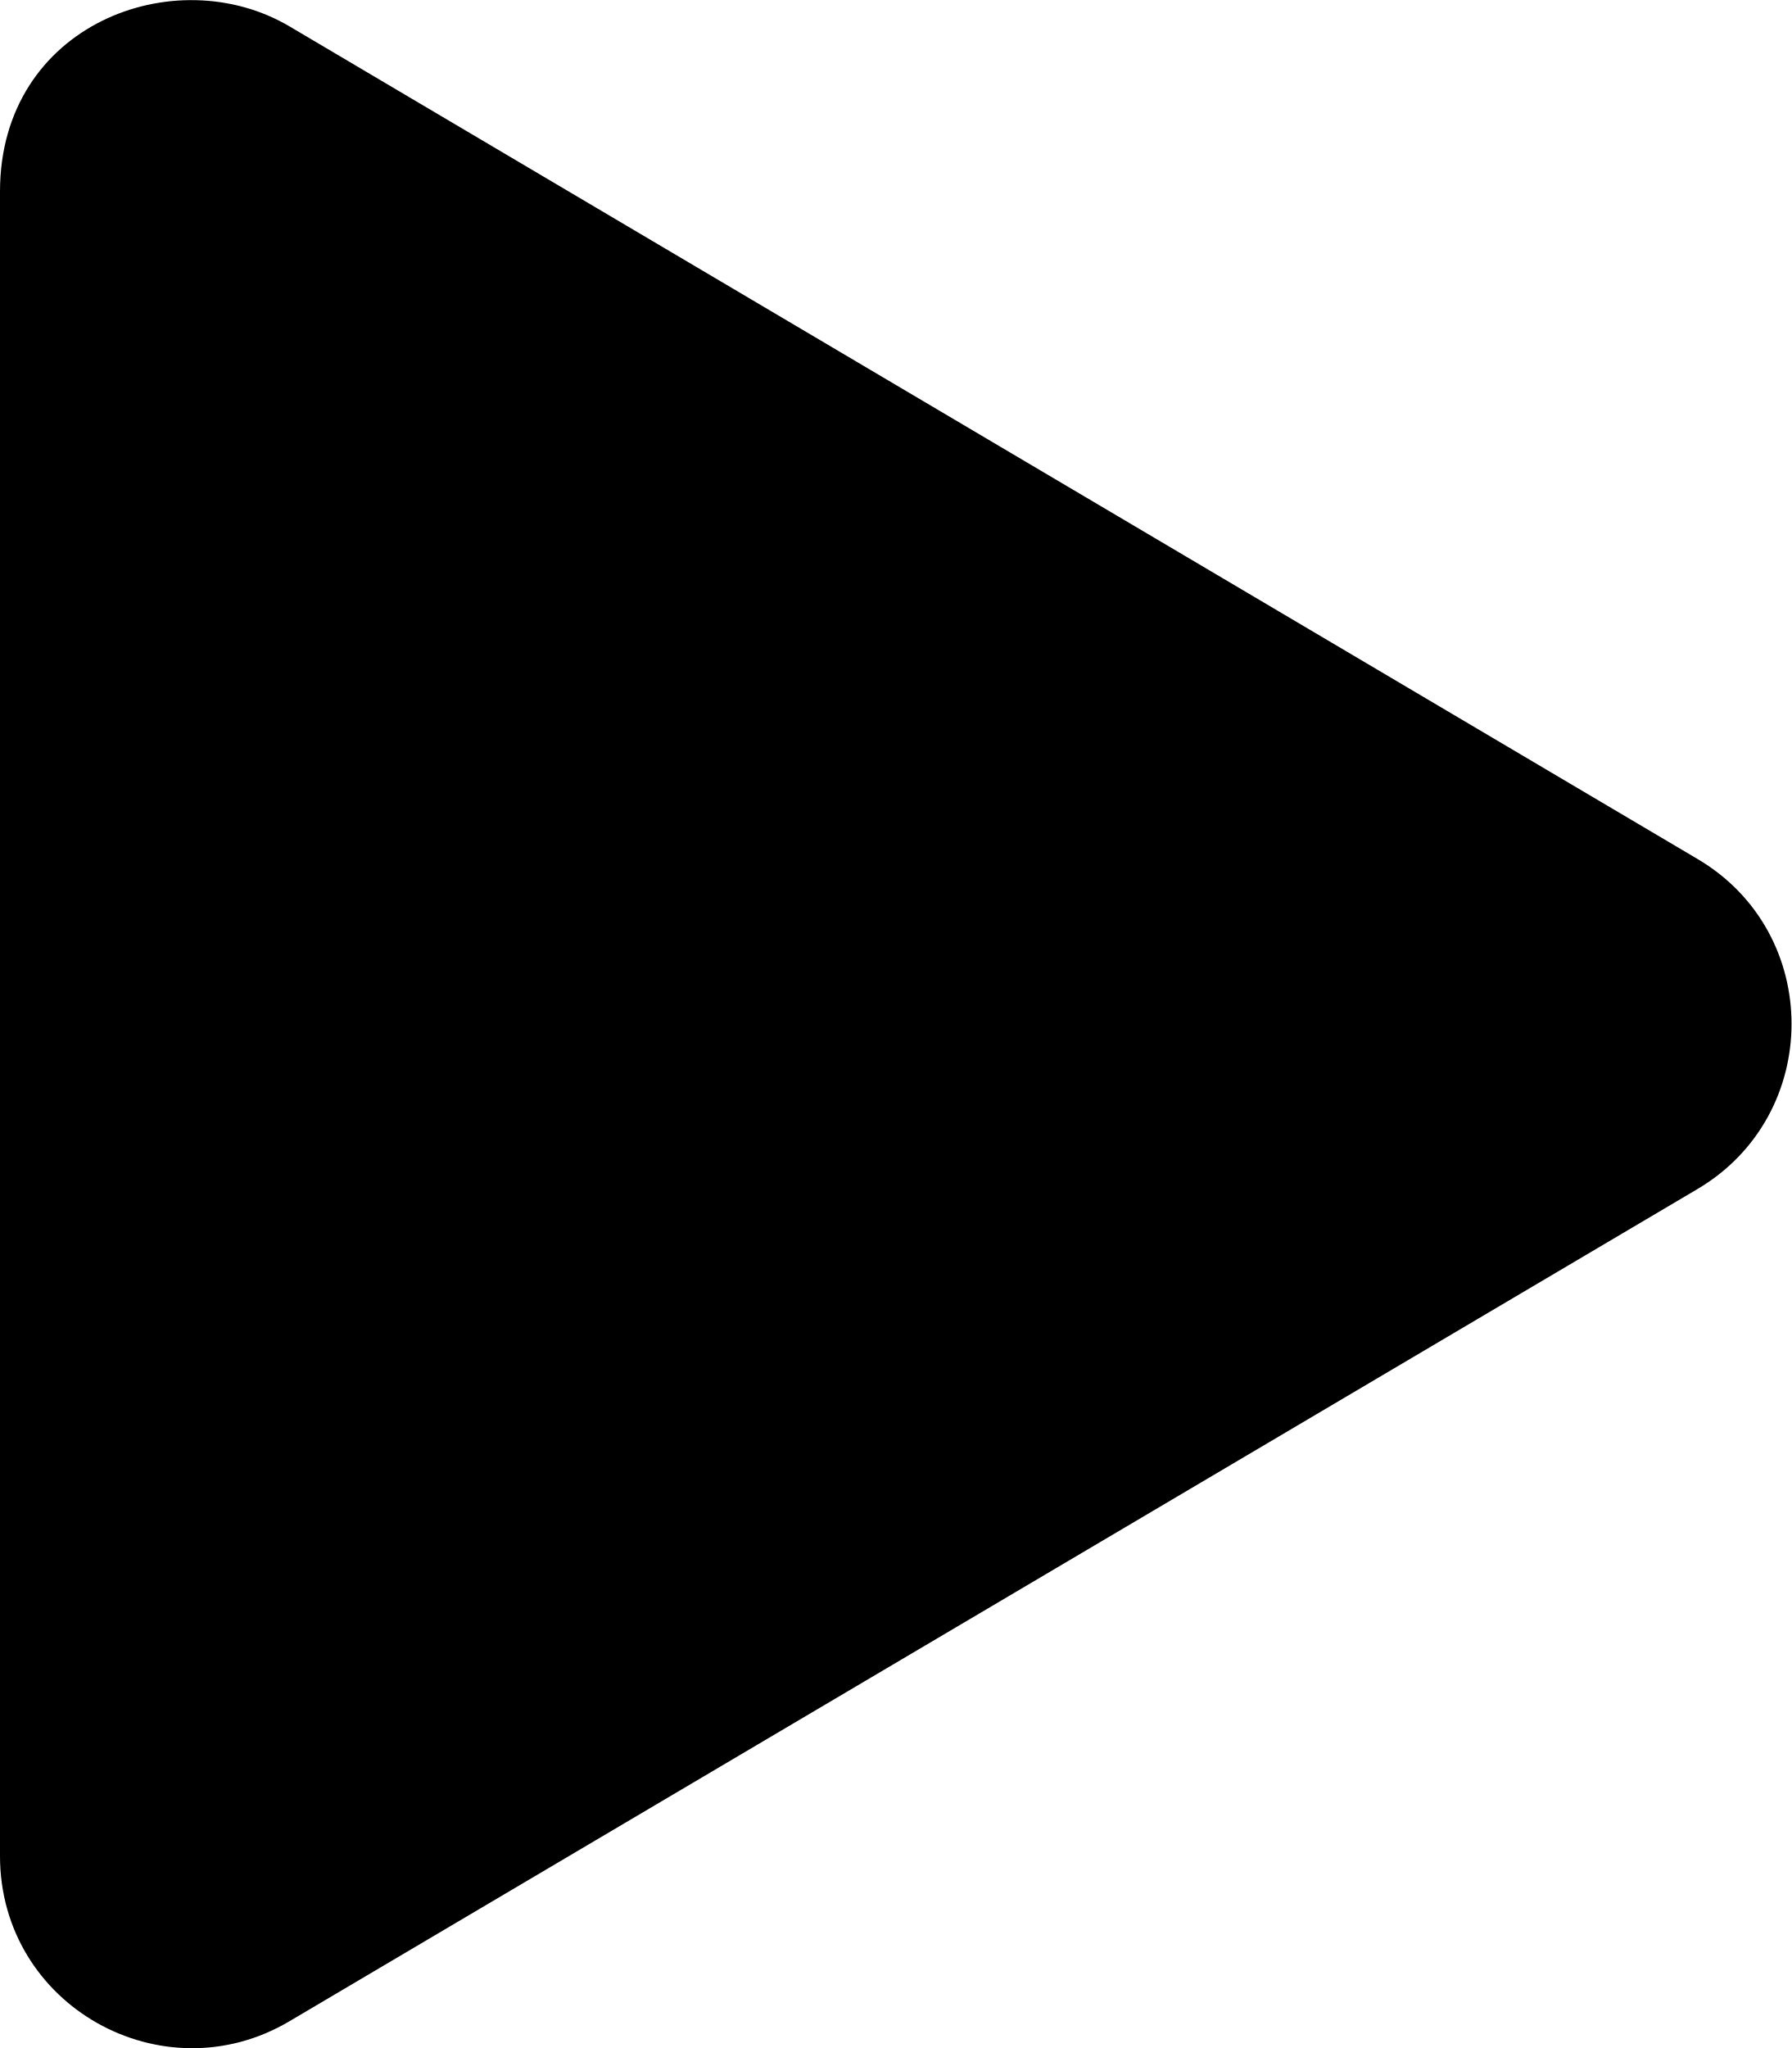
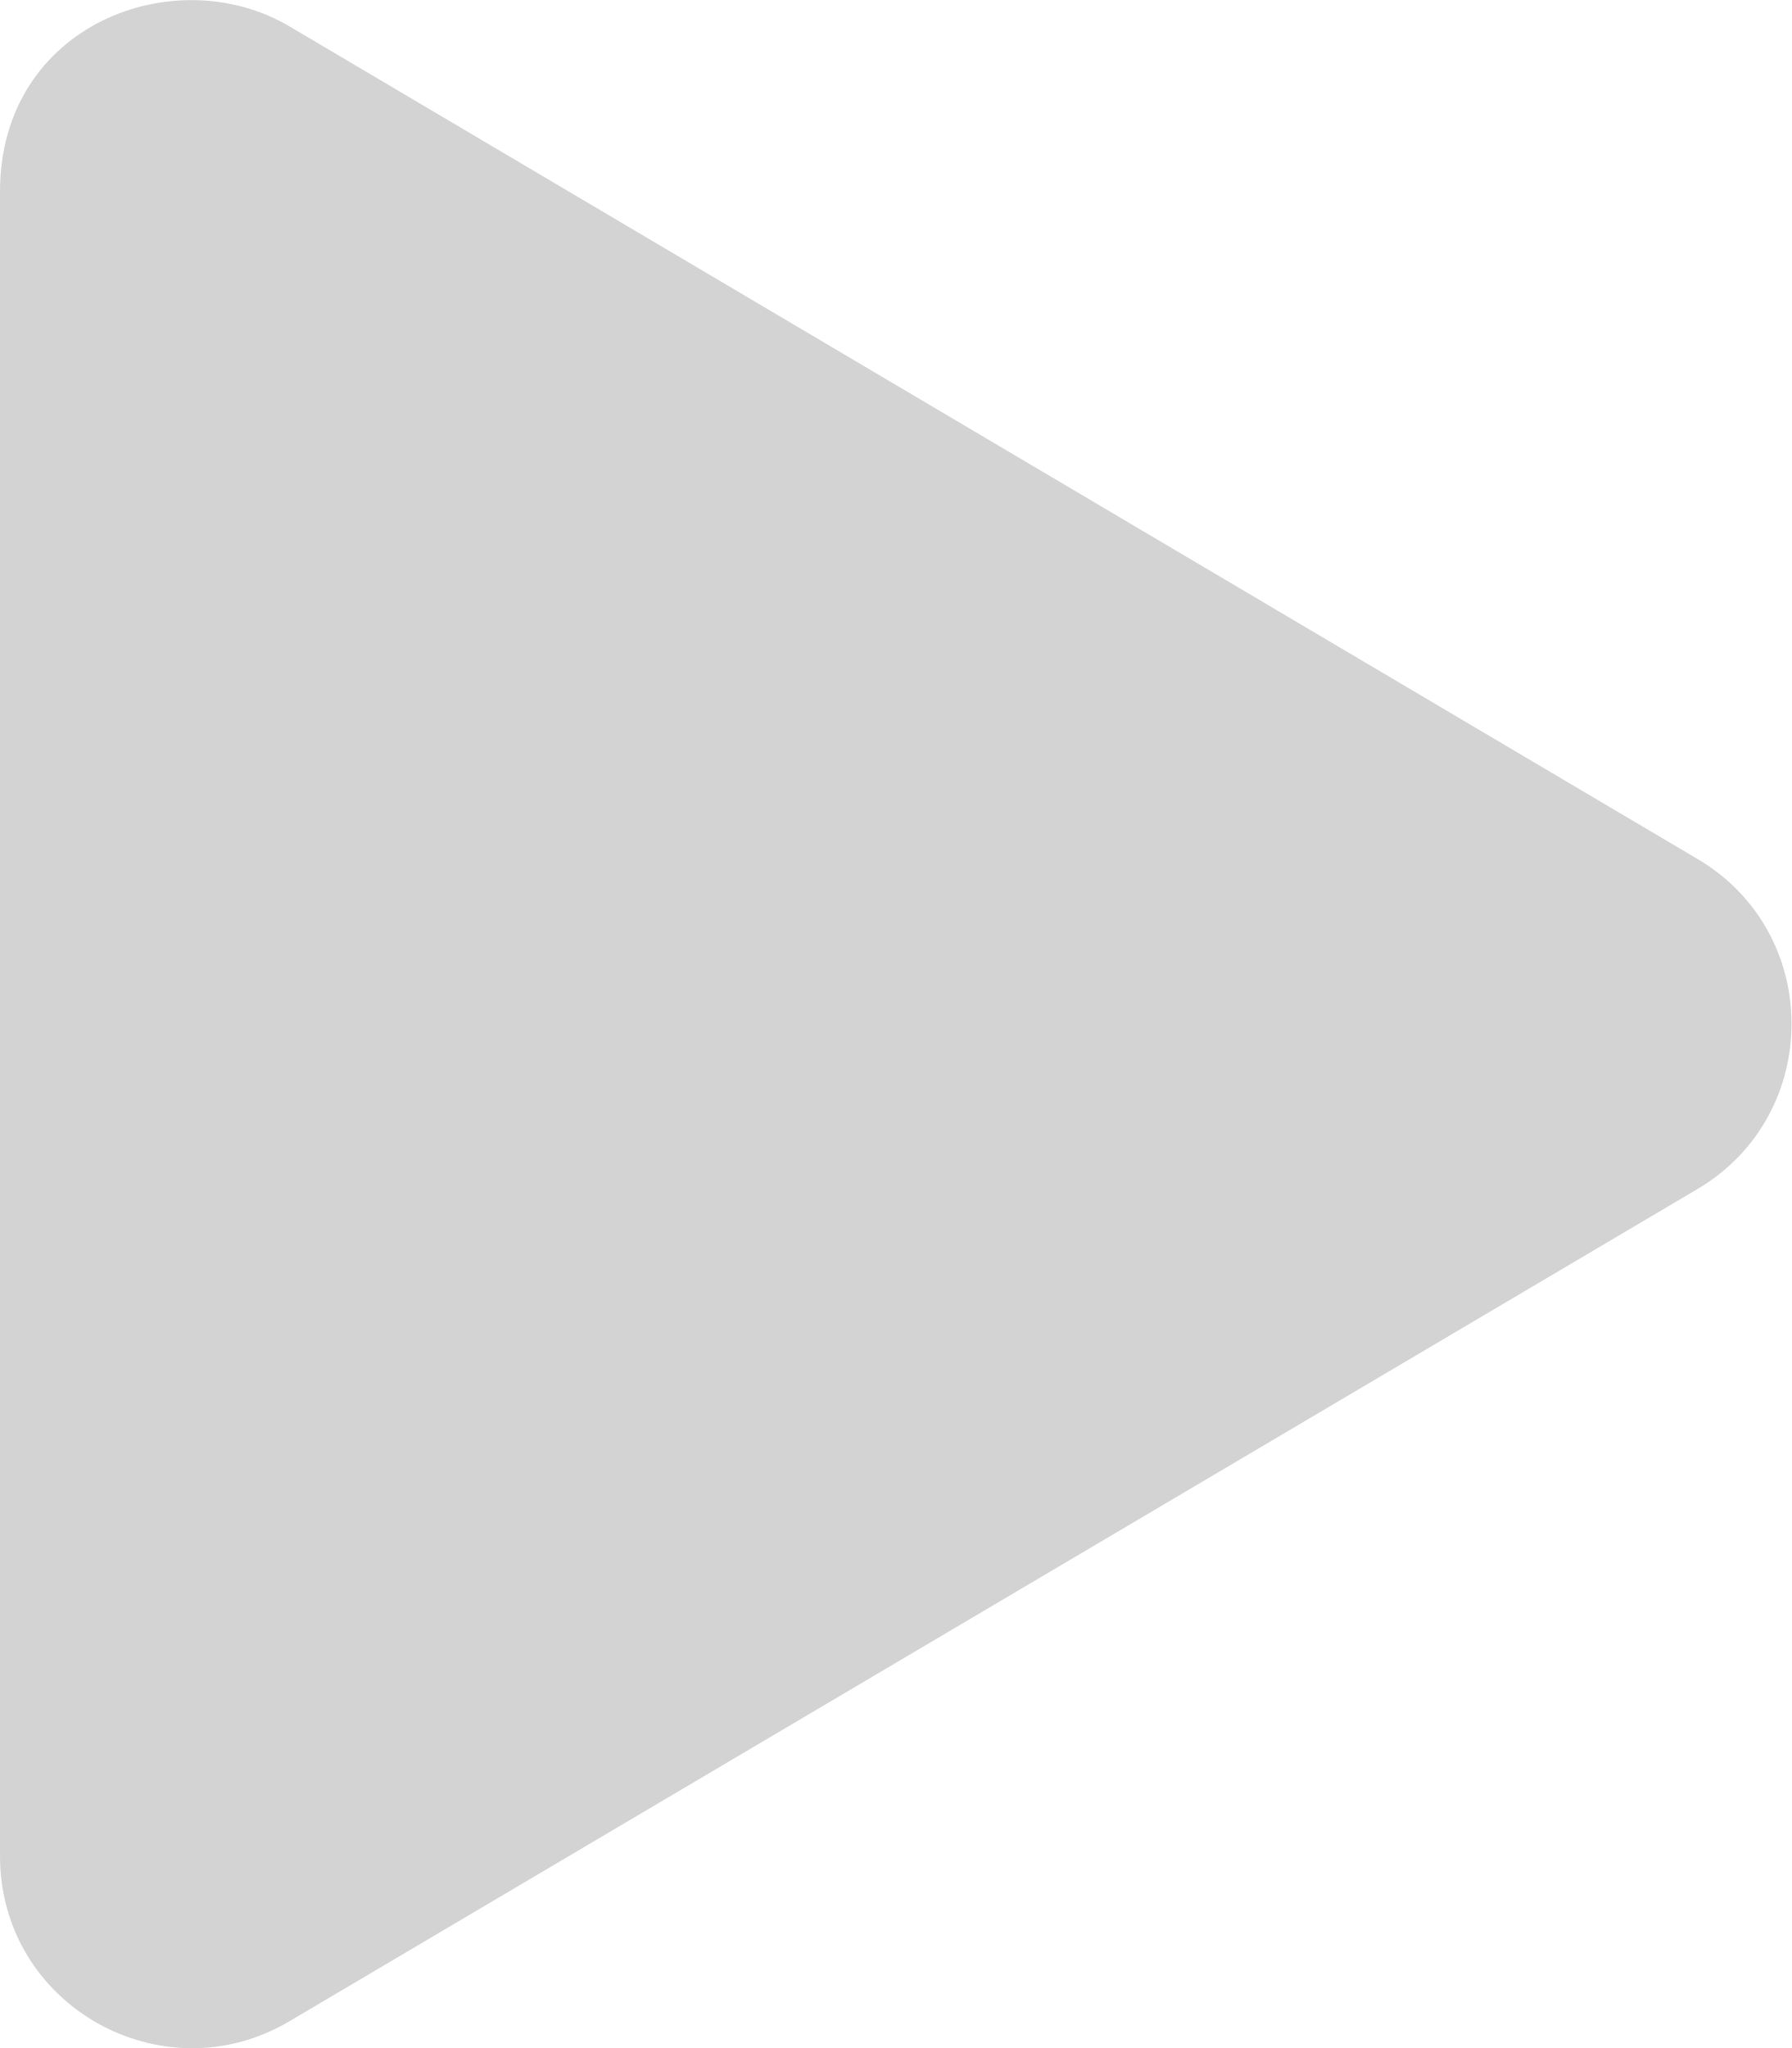
<svg xmlns="http://www.w3.org/2000/svg" aria-hidden="true" focusable="false" data-prefix="fas" data-icon="play" class="svg-inline--fa fa-play fa-w-14" role="img" viewBox="0 0 448 512">
-   <path fill="currentColor" d="M424.4 214.7L72.4 6.6C43.8-10.3 0 6.1 0 47.9V464c0 37.5 40.7 60.1 72.4 41.3l352-208c31.4-18.5 31.5-64.1 0-82.6z" />
+   <path fill="#D3D3D3" d="M424.4 214.7L72.4 6.6C43.8-10.3 0 6.1 0 47.9V464c0 37.5 40.7 60.1 72.4 41.3l352-208c31.4-18.5 31.5-64.1 0-82.6z" />
</svg>
